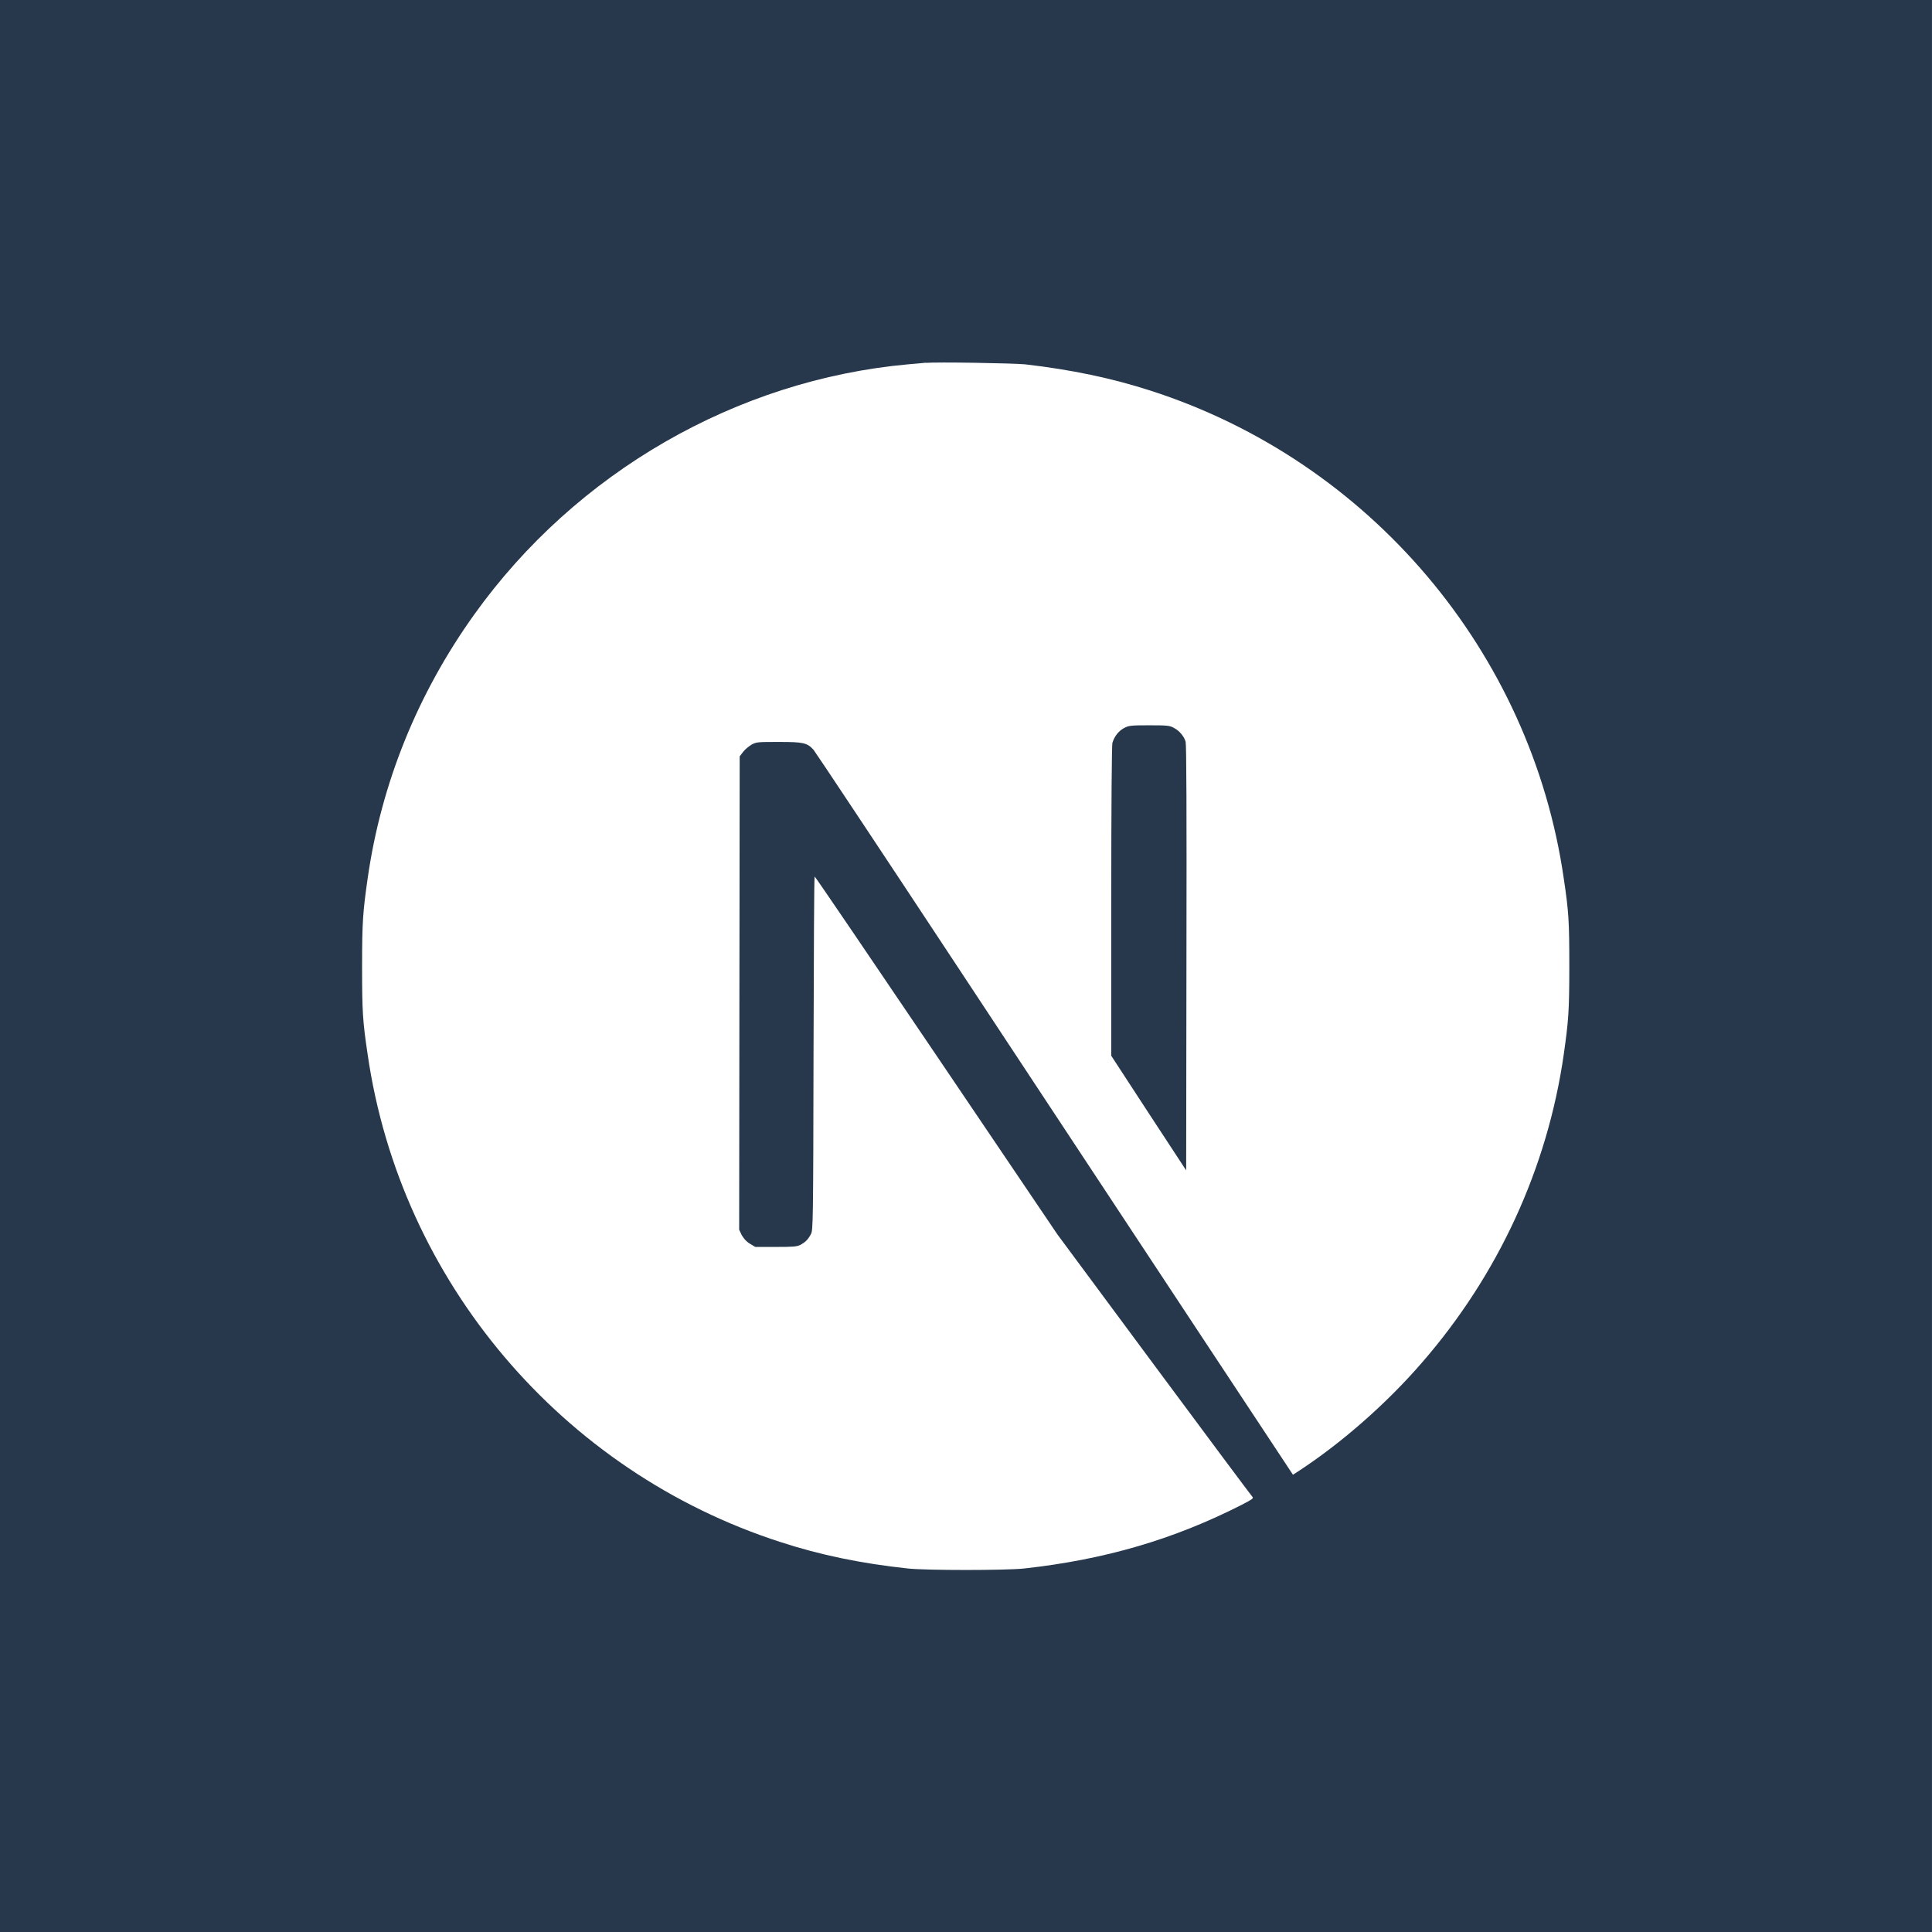
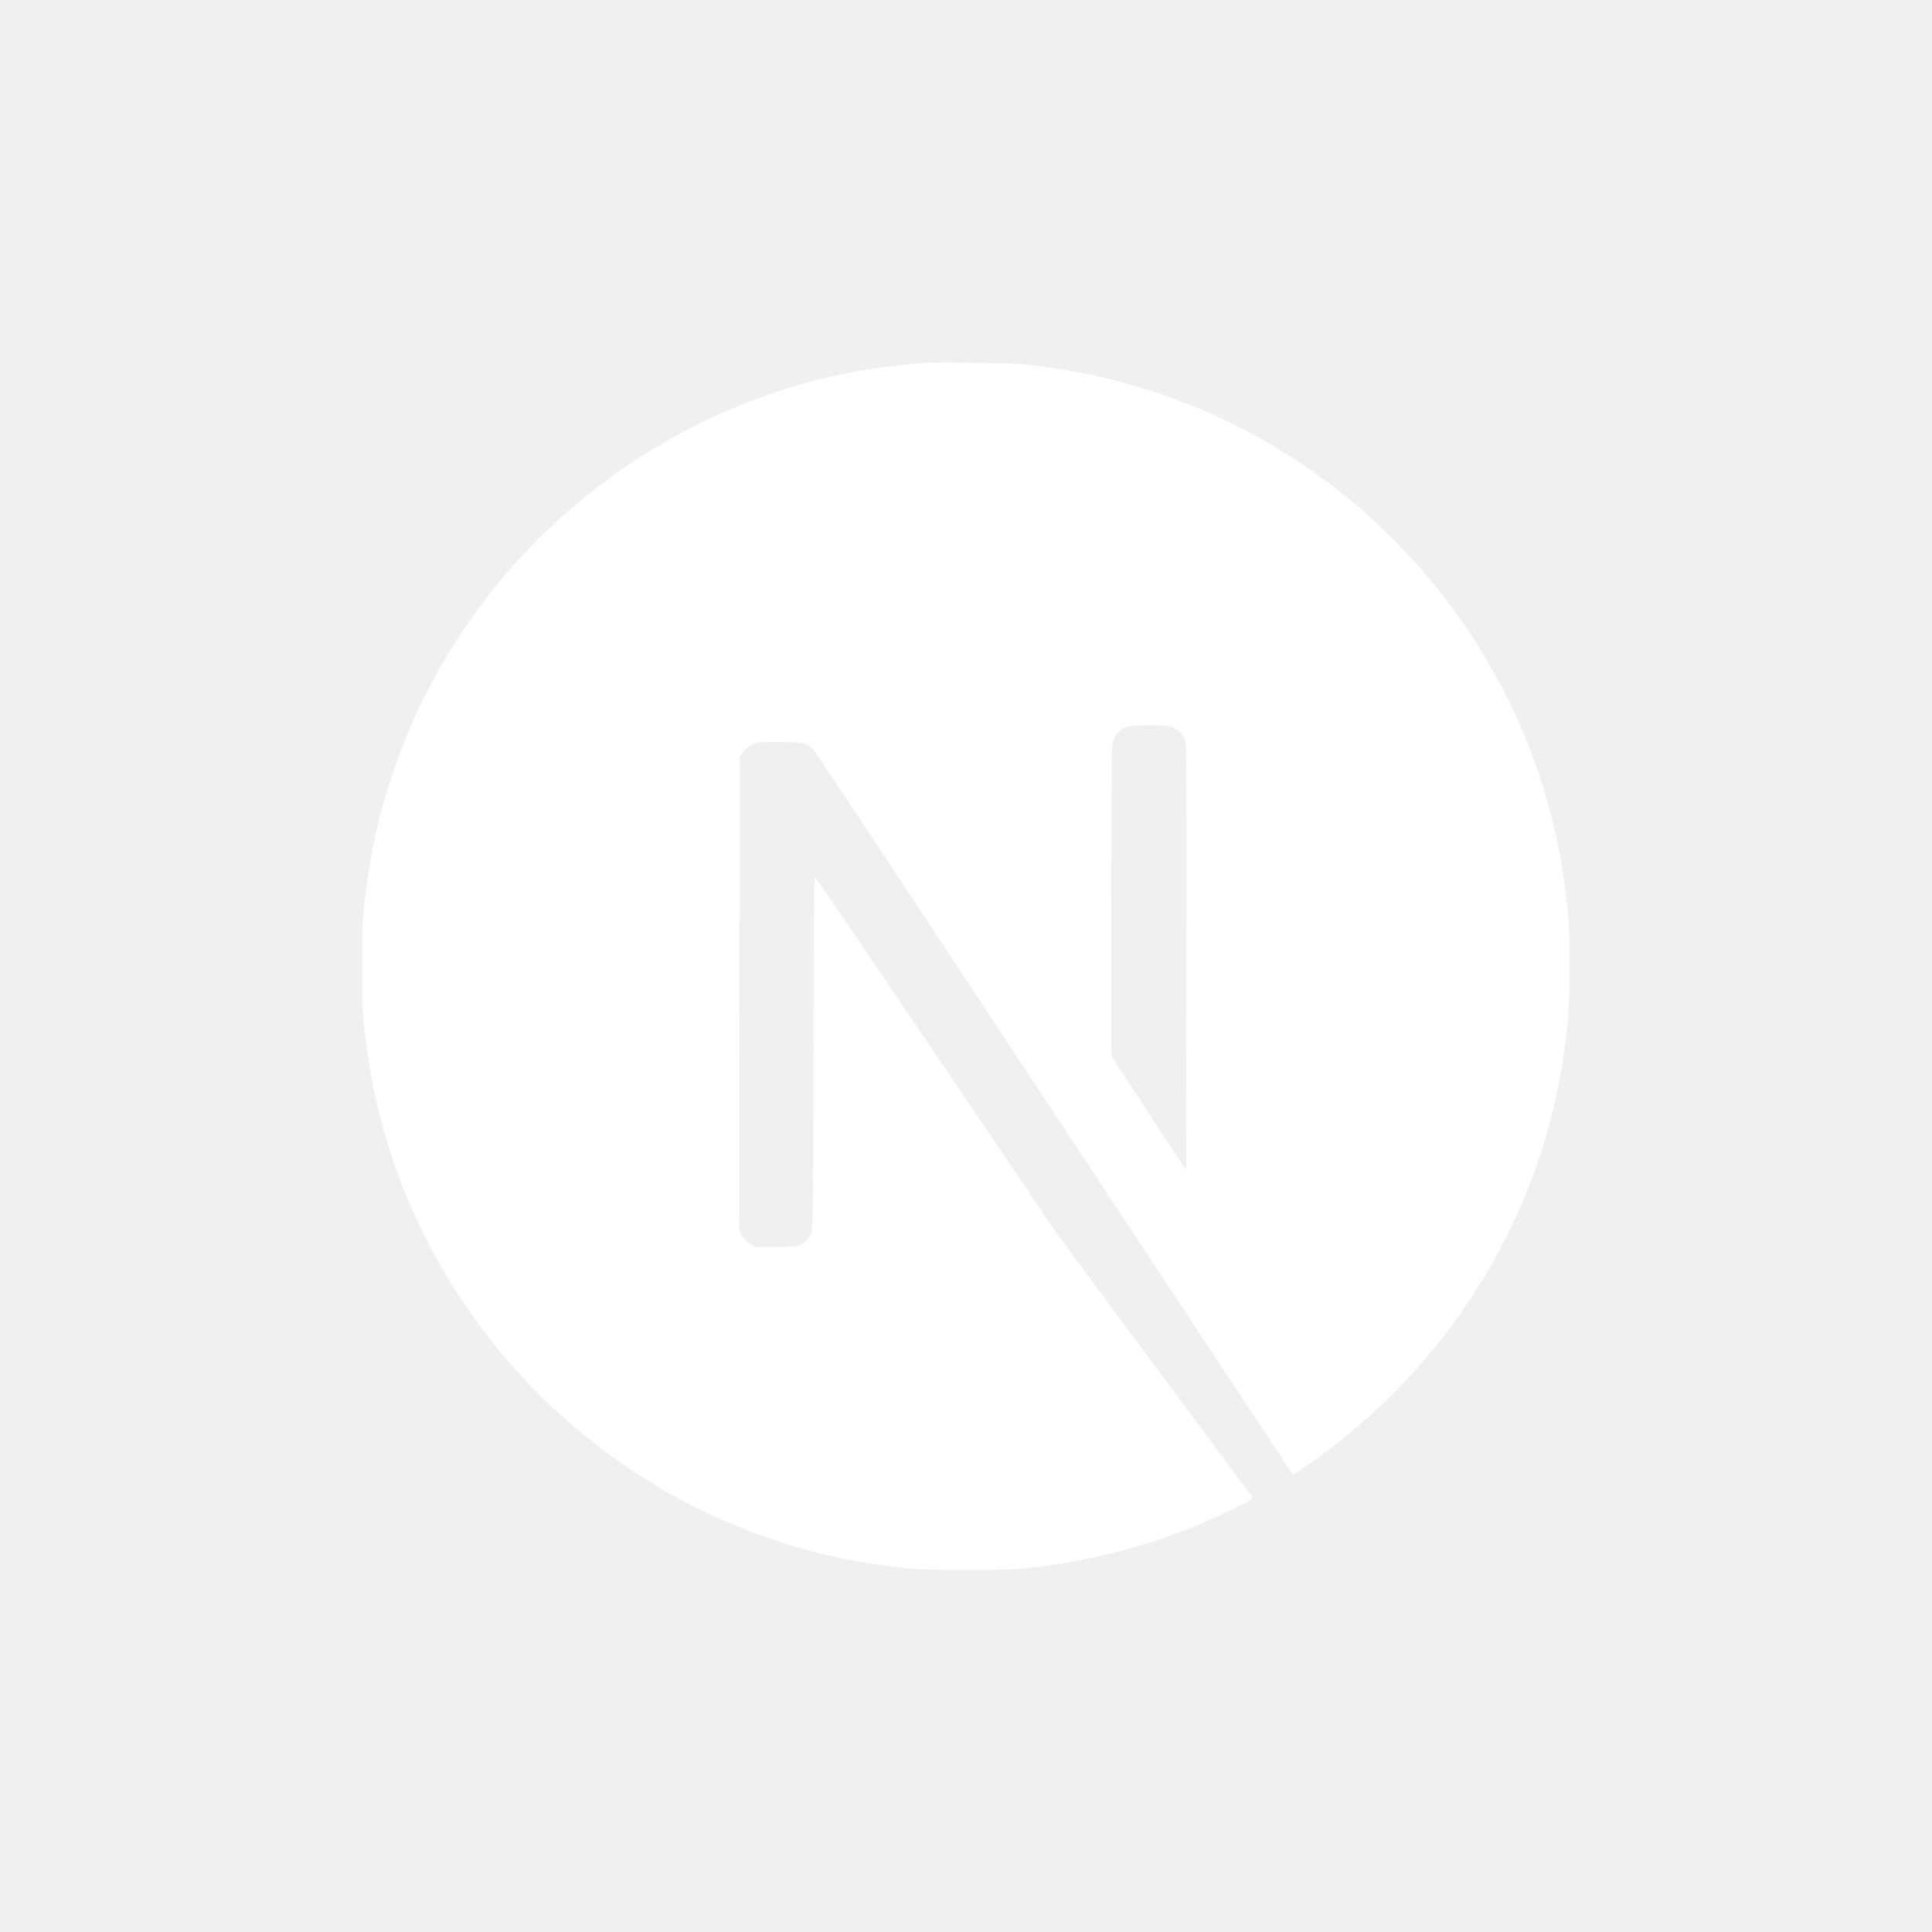
<svg xmlns="http://www.w3.org/2000/svg" width="64" height="64" viewBox="0 0 6.963 6.963" preserveAspectRatio="xMidYMid" version="1.1" id="svg8" xml:space="preserve">
  <defs id="defs12">
    <path d="M1.253 280.732l1.605-3.131 99.353-188.518-44.15-83.475C54.392-1.283 45.074.474 43.87 8.188L1.253 280.732z" id="a" />
    <filter x="-0.416" y="-0.15" width="1.832" height="1.301" filterUnits="objectBoundingBox" id="b">
      <feGaussianBlur stdDeviation="17.5" in="SourceAlpha" result="shadowBlurInner1" id="feGaussianBlur8916" />
      <feOffset in="shadowBlurInner1" result="shadowOffsetInner1" id="feOffset8918" />
      <feComposite in="shadowOffsetInner1" in2="SourceAlpha" operator="arithmetic" k2="-1" k3="1" result="shadowInnerInner1" id="feComposite8920" />
      <feColorMatrix values="0 0 0 0 0 0 0 0 0 0 0 0 0 0 0 0 0 0 0.06 0" in="shadowInnerInner1" id="feColorMatrix8922" />
    </filter>
    <path d="M134.417 148.974l32.039-32.812-32.039-61.007c-3.042-5.791-10.433-6.398-13.443-.59l-17.705 34.109-.53 1.744 31.678 58.556z" id="c" />
    <filter x="-0.132" y="-0.177" width="1.279" height="1.262" filterUnits="objectBoundingBox" id="d">
      <feGaussianBlur stdDeviation="3.5" in="SourceAlpha" result="shadowBlurInner1" id="feGaussianBlur8926" />
      <feOffset dx="1" dy="-9" in="shadowBlurInner1" result="shadowOffsetInner1" id="feOffset8928" />
      <feComposite in="shadowOffsetInner1" in2="SourceAlpha" operator="arithmetic" k2="-1" k3="1" result="shadowInnerInner1" id="feComposite8930" />
      <feColorMatrix values="0 0 0 0 0 0 0 0 0 0 0 0 0 0 0 0 0 0 0.09 0" in="shadowInnerInner1" id="feColorMatrix8932" />
    </filter>
  </defs>
-   <rect style="fill:#27384c;fill-opacity:1;stroke-width:0.094" id="rect370" width="6.963" height="6.963" x="-8.7e-05" y="0" />
  <style id="style8834">.st0{fill:#007acc}.st1{fill:#fff}</style>
  <path d="m 3.339,1.307 c -0.009,8.51e-4 -0.039,0.004 -0.066,0.006 -0.618,0.056 -1.197,0.389 -1.564,0.902 -0.204,0.285 -0.335,0.608 -0.384,0.951 -0.017,0.12 -0.02,0.155 -0.02,0.317 0,0.162 0.002,0.197 0.02,0.317 0.118,0.817 0.7,1.504 1.489,1.758 0.141,0.046 0.29,0.077 0.459,0.095 0.066,0.007 0.351,0.007 0.417,0 0.292,-0.032 0.54,-0.105 0.784,-0.229 0.037,-0.019 0.045,-0.024 0.04,-0.029 -0.003,-0.003 -0.163,-0.217 -0.354,-0.475 L 3.811,4.449 3.375,3.804 C 3.135,3.449 2.938,3.159 2.936,3.159 c -0.002,-4.25e-4 -0.003,0.286 -0.004,0.636 -0.001,0.613 -0.002,0.638 -0.009,0.652 -0.011,0.021 -0.02,0.029 -0.037,0.039 -0.014,0.007 -0.026,0.008 -0.09,0.008 h -0.074 l -0.02,-0.012 c -0.013,-0.008 -0.022,-0.019 -0.029,-0.031 l -0.009,-0.019 8.51e-4,-0.853 0.001,-0.853 0.013,-0.017 c 0.007,-0.009 0.021,-0.02 0.031,-0.026 0.017,-0.009 0.024,-0.009 0.098,-0.009 0.087,0 0.101,0.003 0.124,0.028 0.006,0.007 0.242,0.362 0.525,0.791 0.282,0.428 0.669,1.013 0.858,1.3 l 0.345,0.522 0.017,-0.011 c 0.154,-0.1 0.318,-0.243 0.447,-0.392 0.275,-0.316 0.453,-0.701 0.512,-1.112 0.017,-0.12 0.02,-0.155 0.02,-0.317 0,-0.162 -0.002,-0.197 -0.02,-0.317 -0.118,-0.817 -0.7,-1.504 -1.489,-1.758 -0.139,-0.045 -0.287,-0.076 -0.453,-0.095 -0.041,-0.004 -0.322,-0.009 -0.357,-0.005 z m 0.891,1.316 c 0.02,0.01 0.037,0.03 0.043,0.05 0.003,0.011 0.004,0.248 0.003,0.781 L 4.275,4.218 4.14,4.012 4.005,3.805 v -0.556 c 0,-0.359 0.002,-0.561 0.004,-0.571 0.007,-0.024 0.022,-0.043 0.042,-0.054 0.017,-0.009 0.024,-0.01 0.091,-0.01 0.063,0 0.074,8.51e-4 0.088,0.009 z" fill="#000000" id="path1064" style="stroke-width:0.017;fill:#ffffff" />
</svg>
